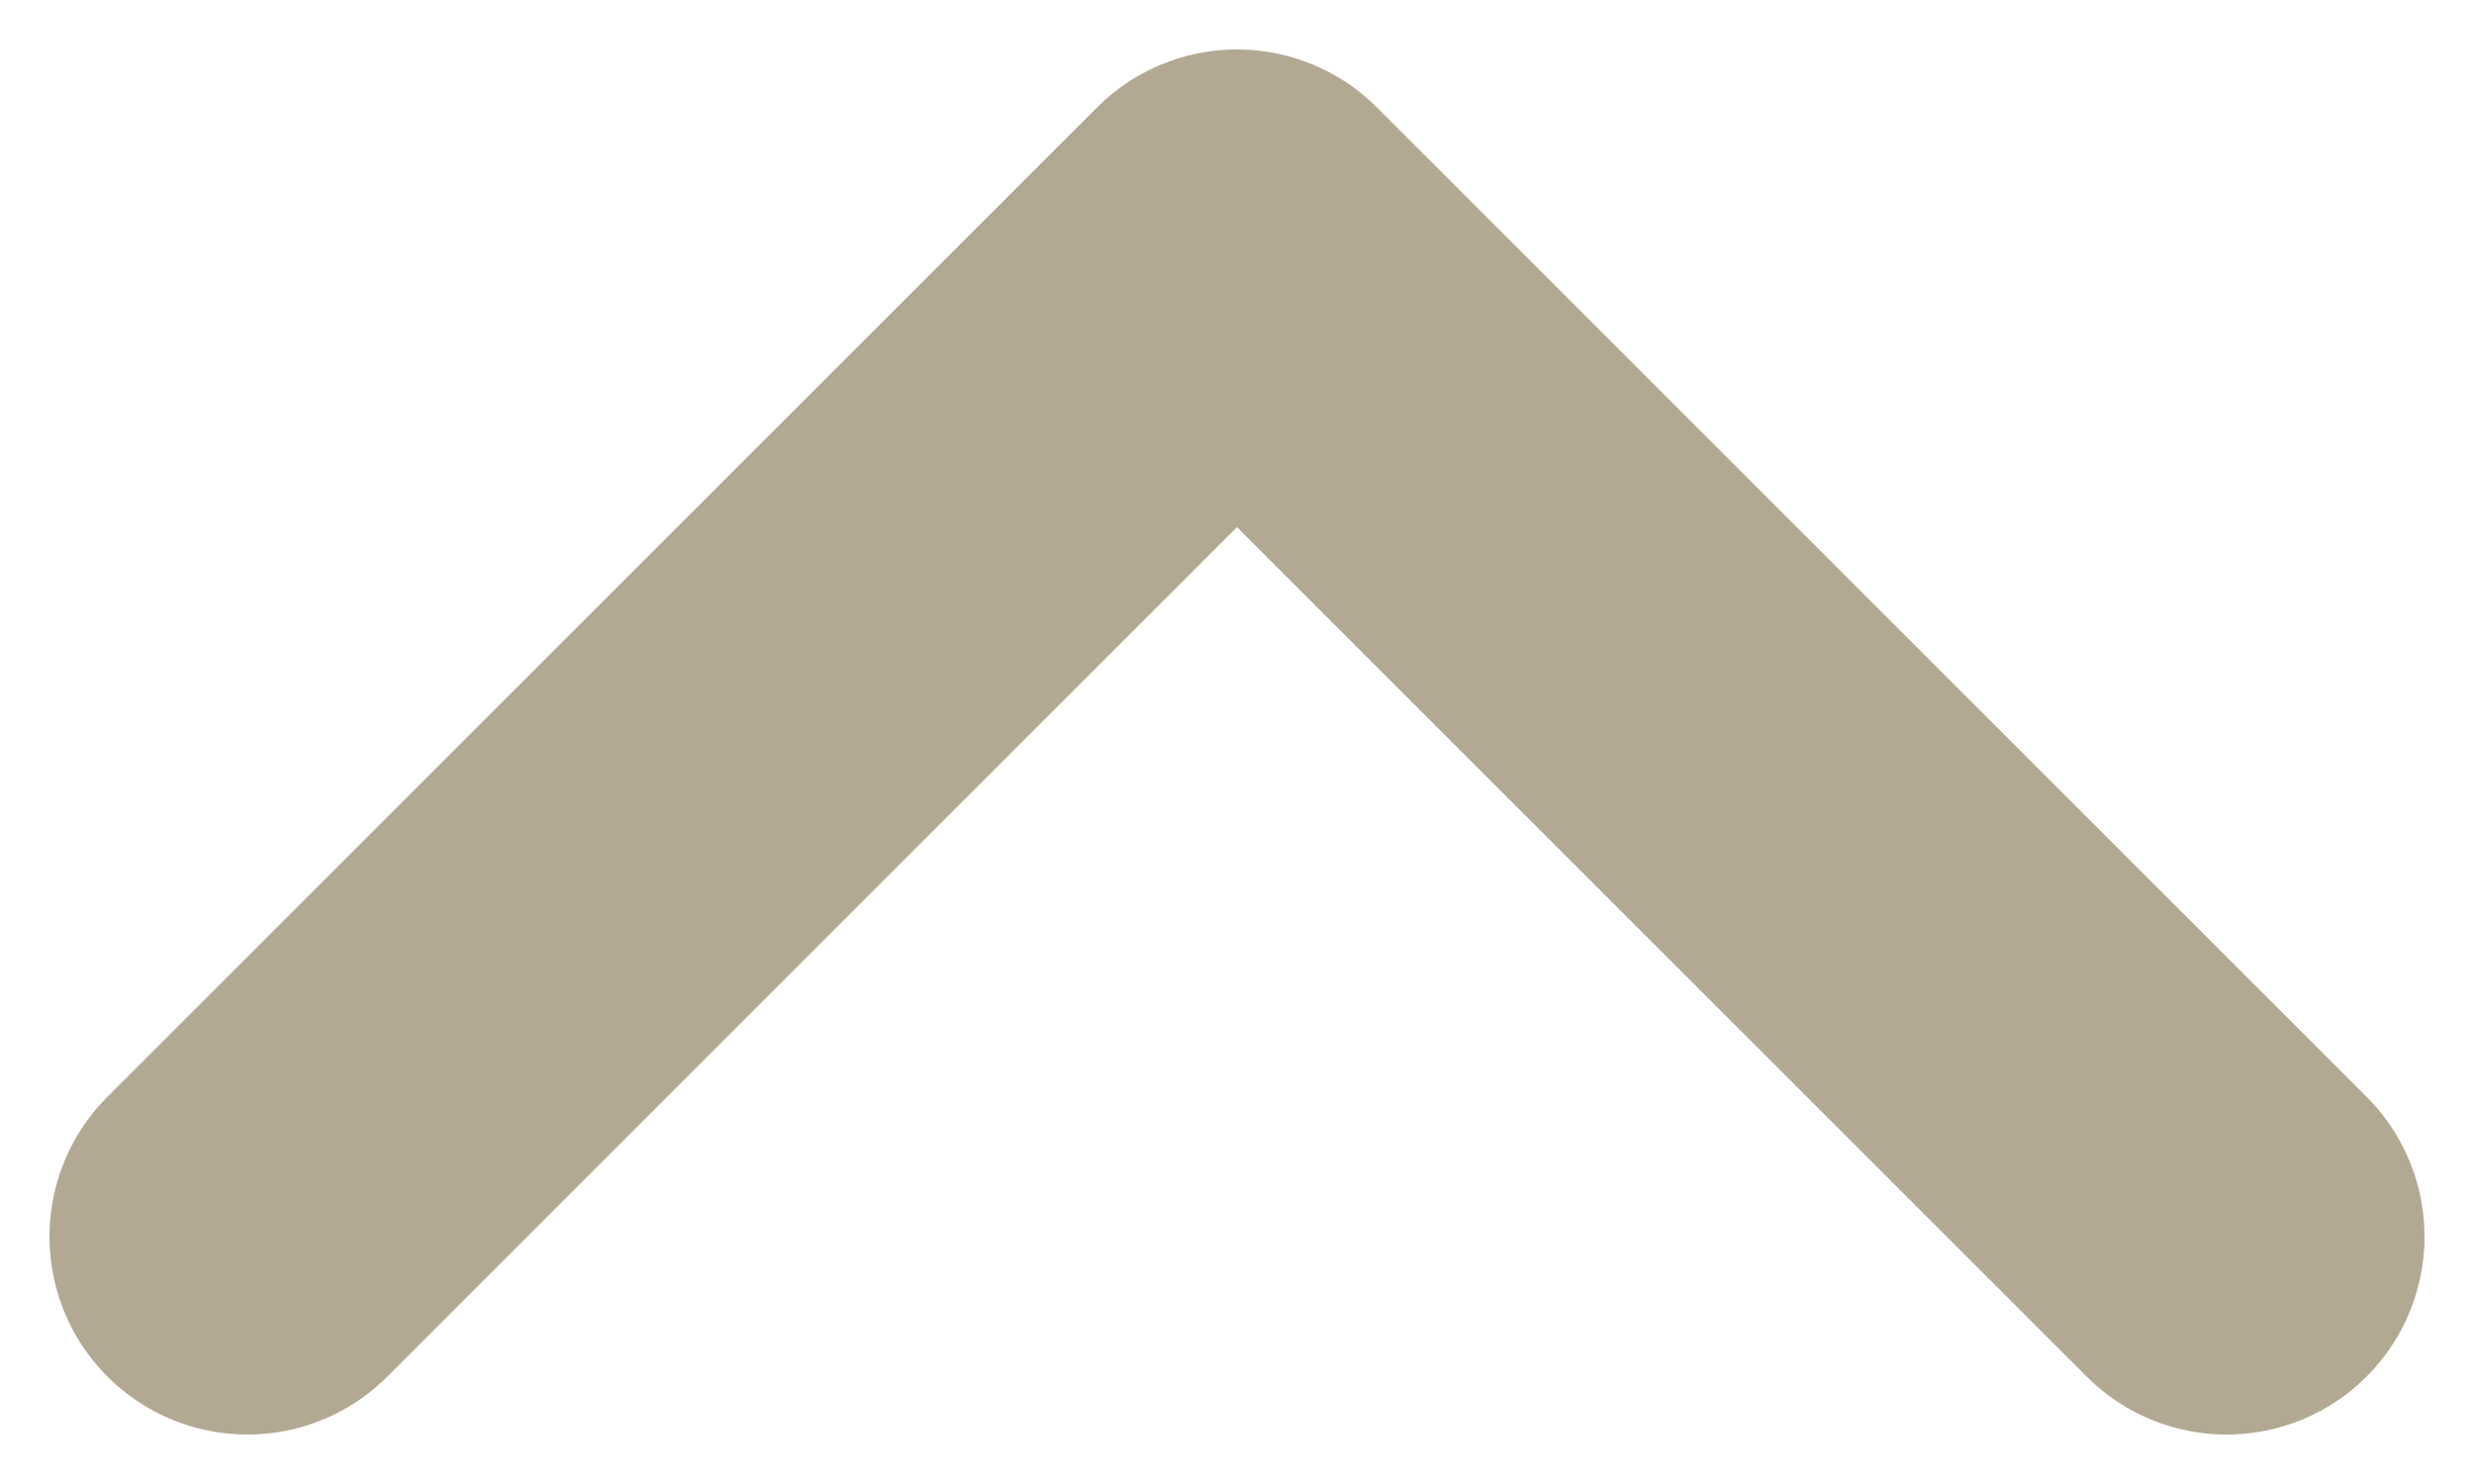
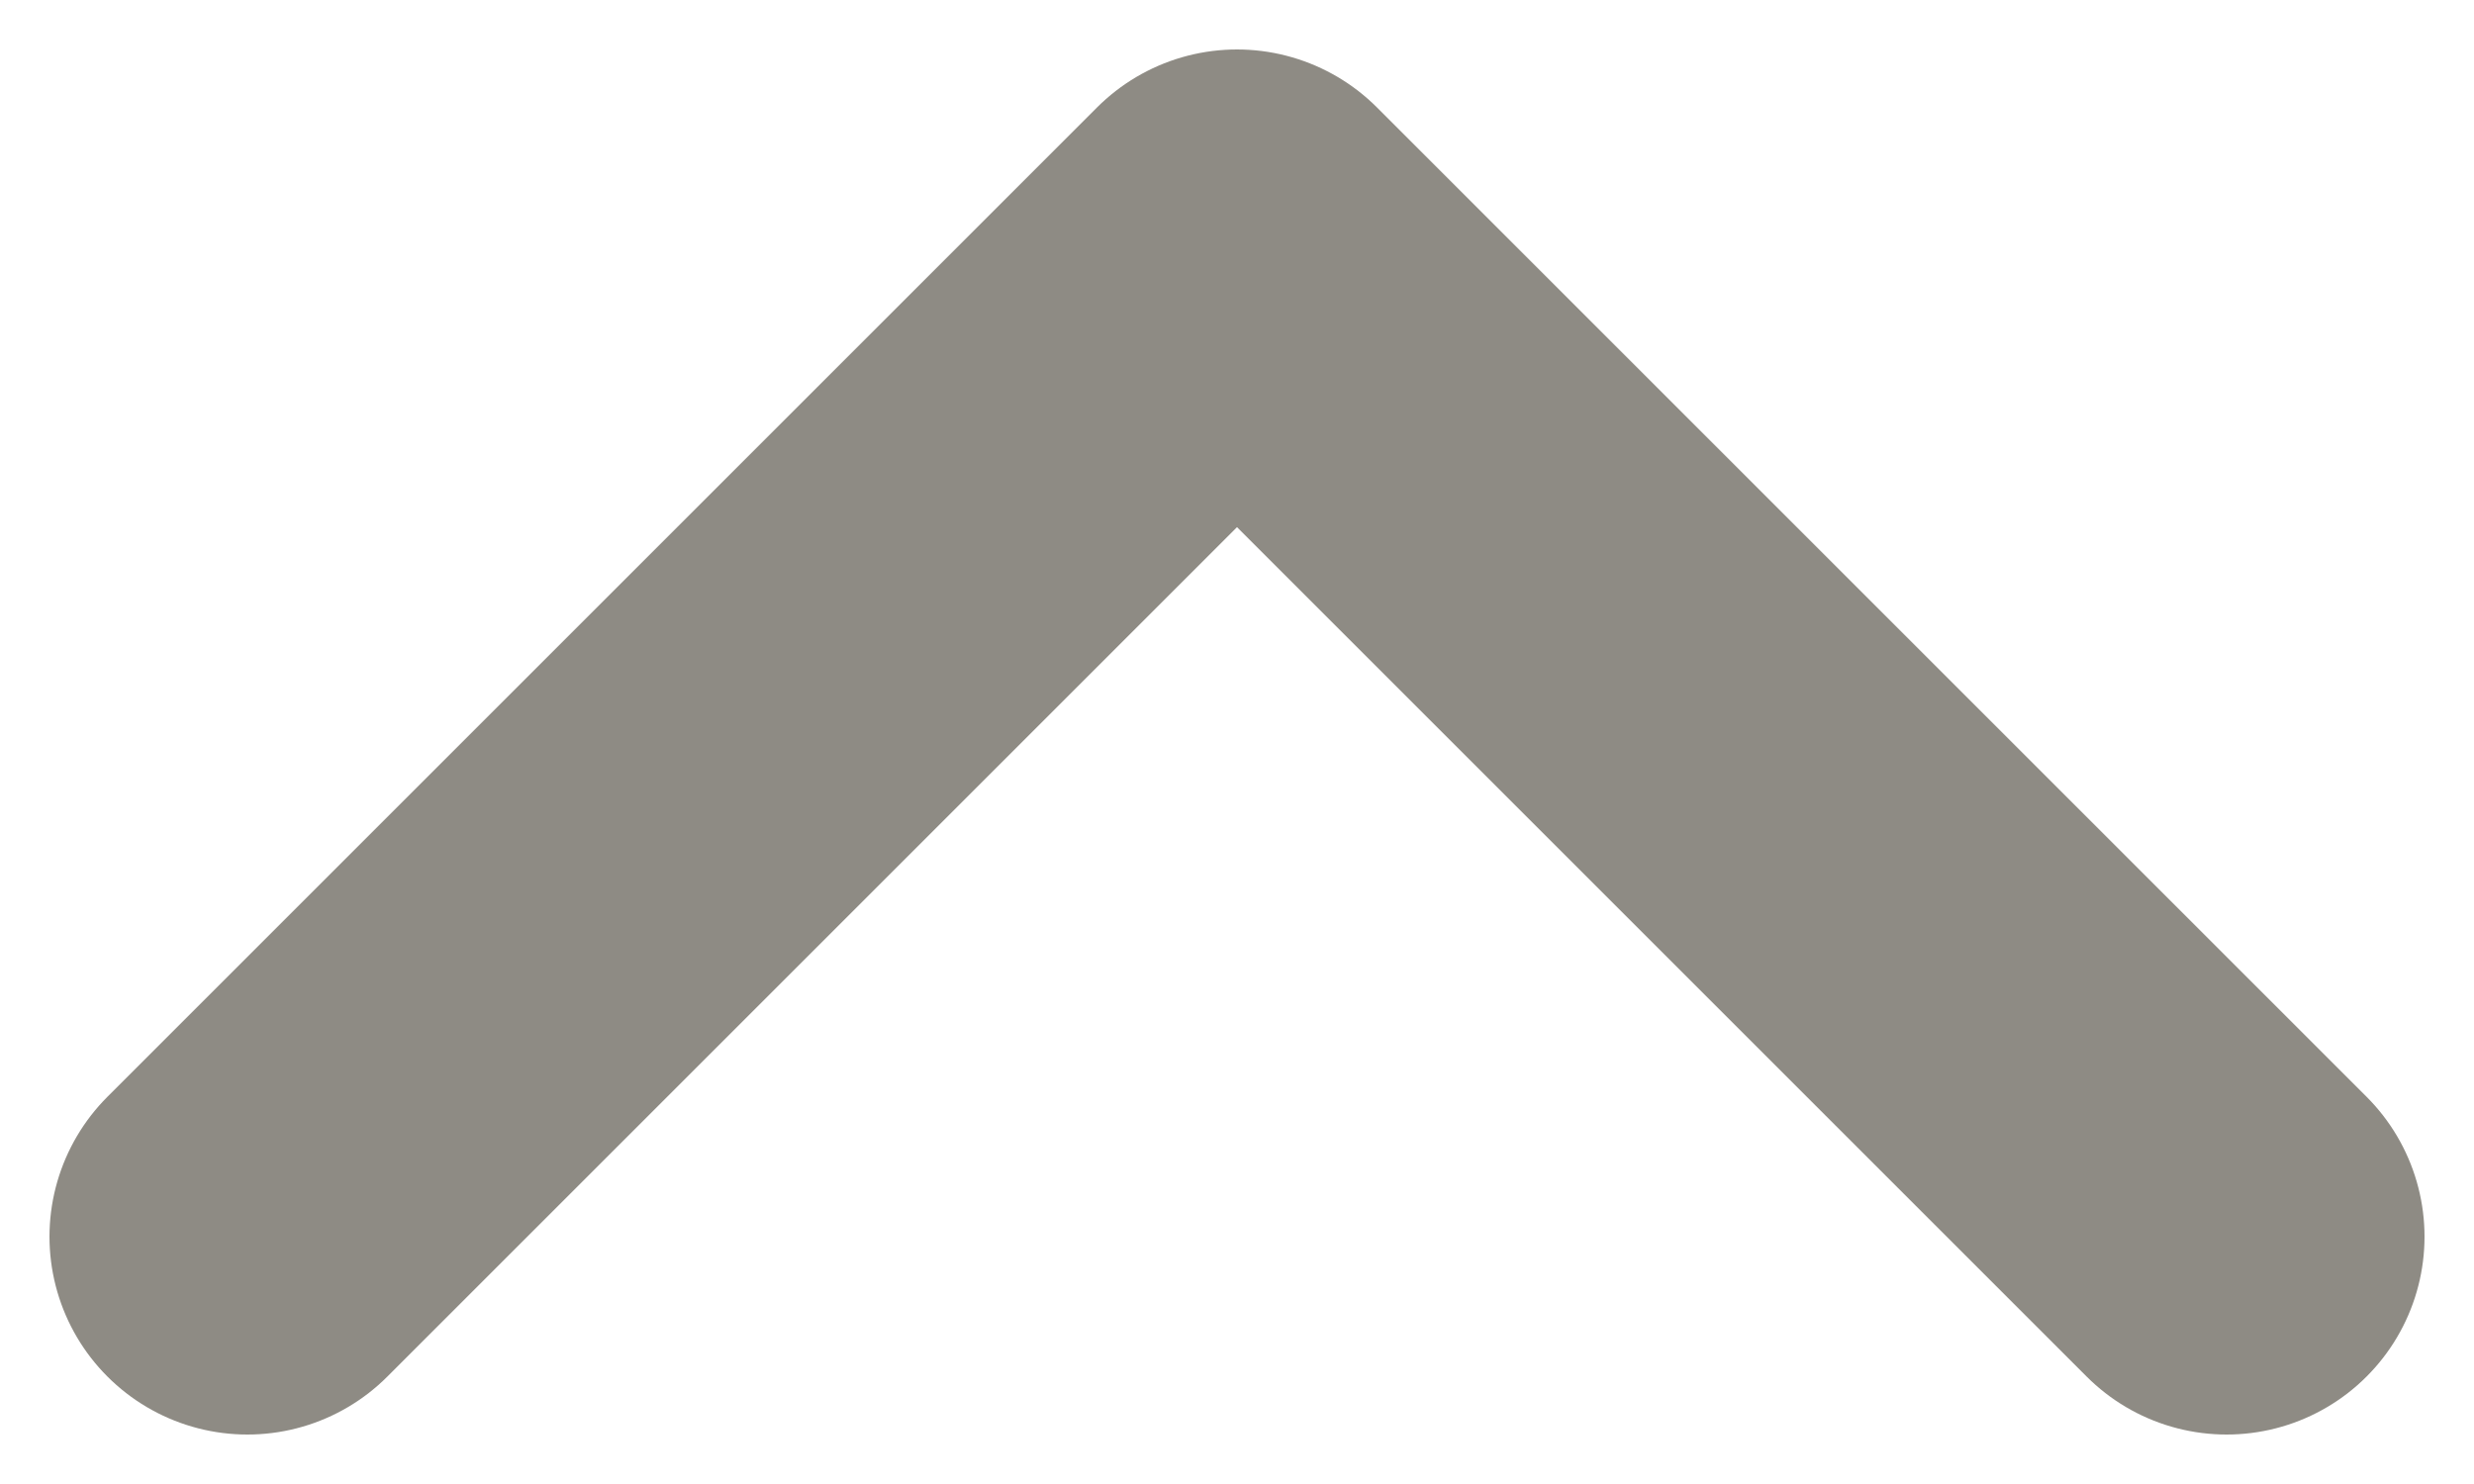
<svg xmlns="http://www.w3.org/2000/svg" width="10" height="6" viewBox="0 0 10 6">
-   <path d="M1 5l4-4 4 4" fill="none" stroke="#b3a993" stroke-width="1.6" stroke-linecap="round" stroke-linejoin="round" />
+   <path d="M1 5l4-4 4 4" fill="none" stroke="#8e8b84" stroke-width="1.6" stroke-linecap="round" stroke-linejoin="round" />
</svg>
